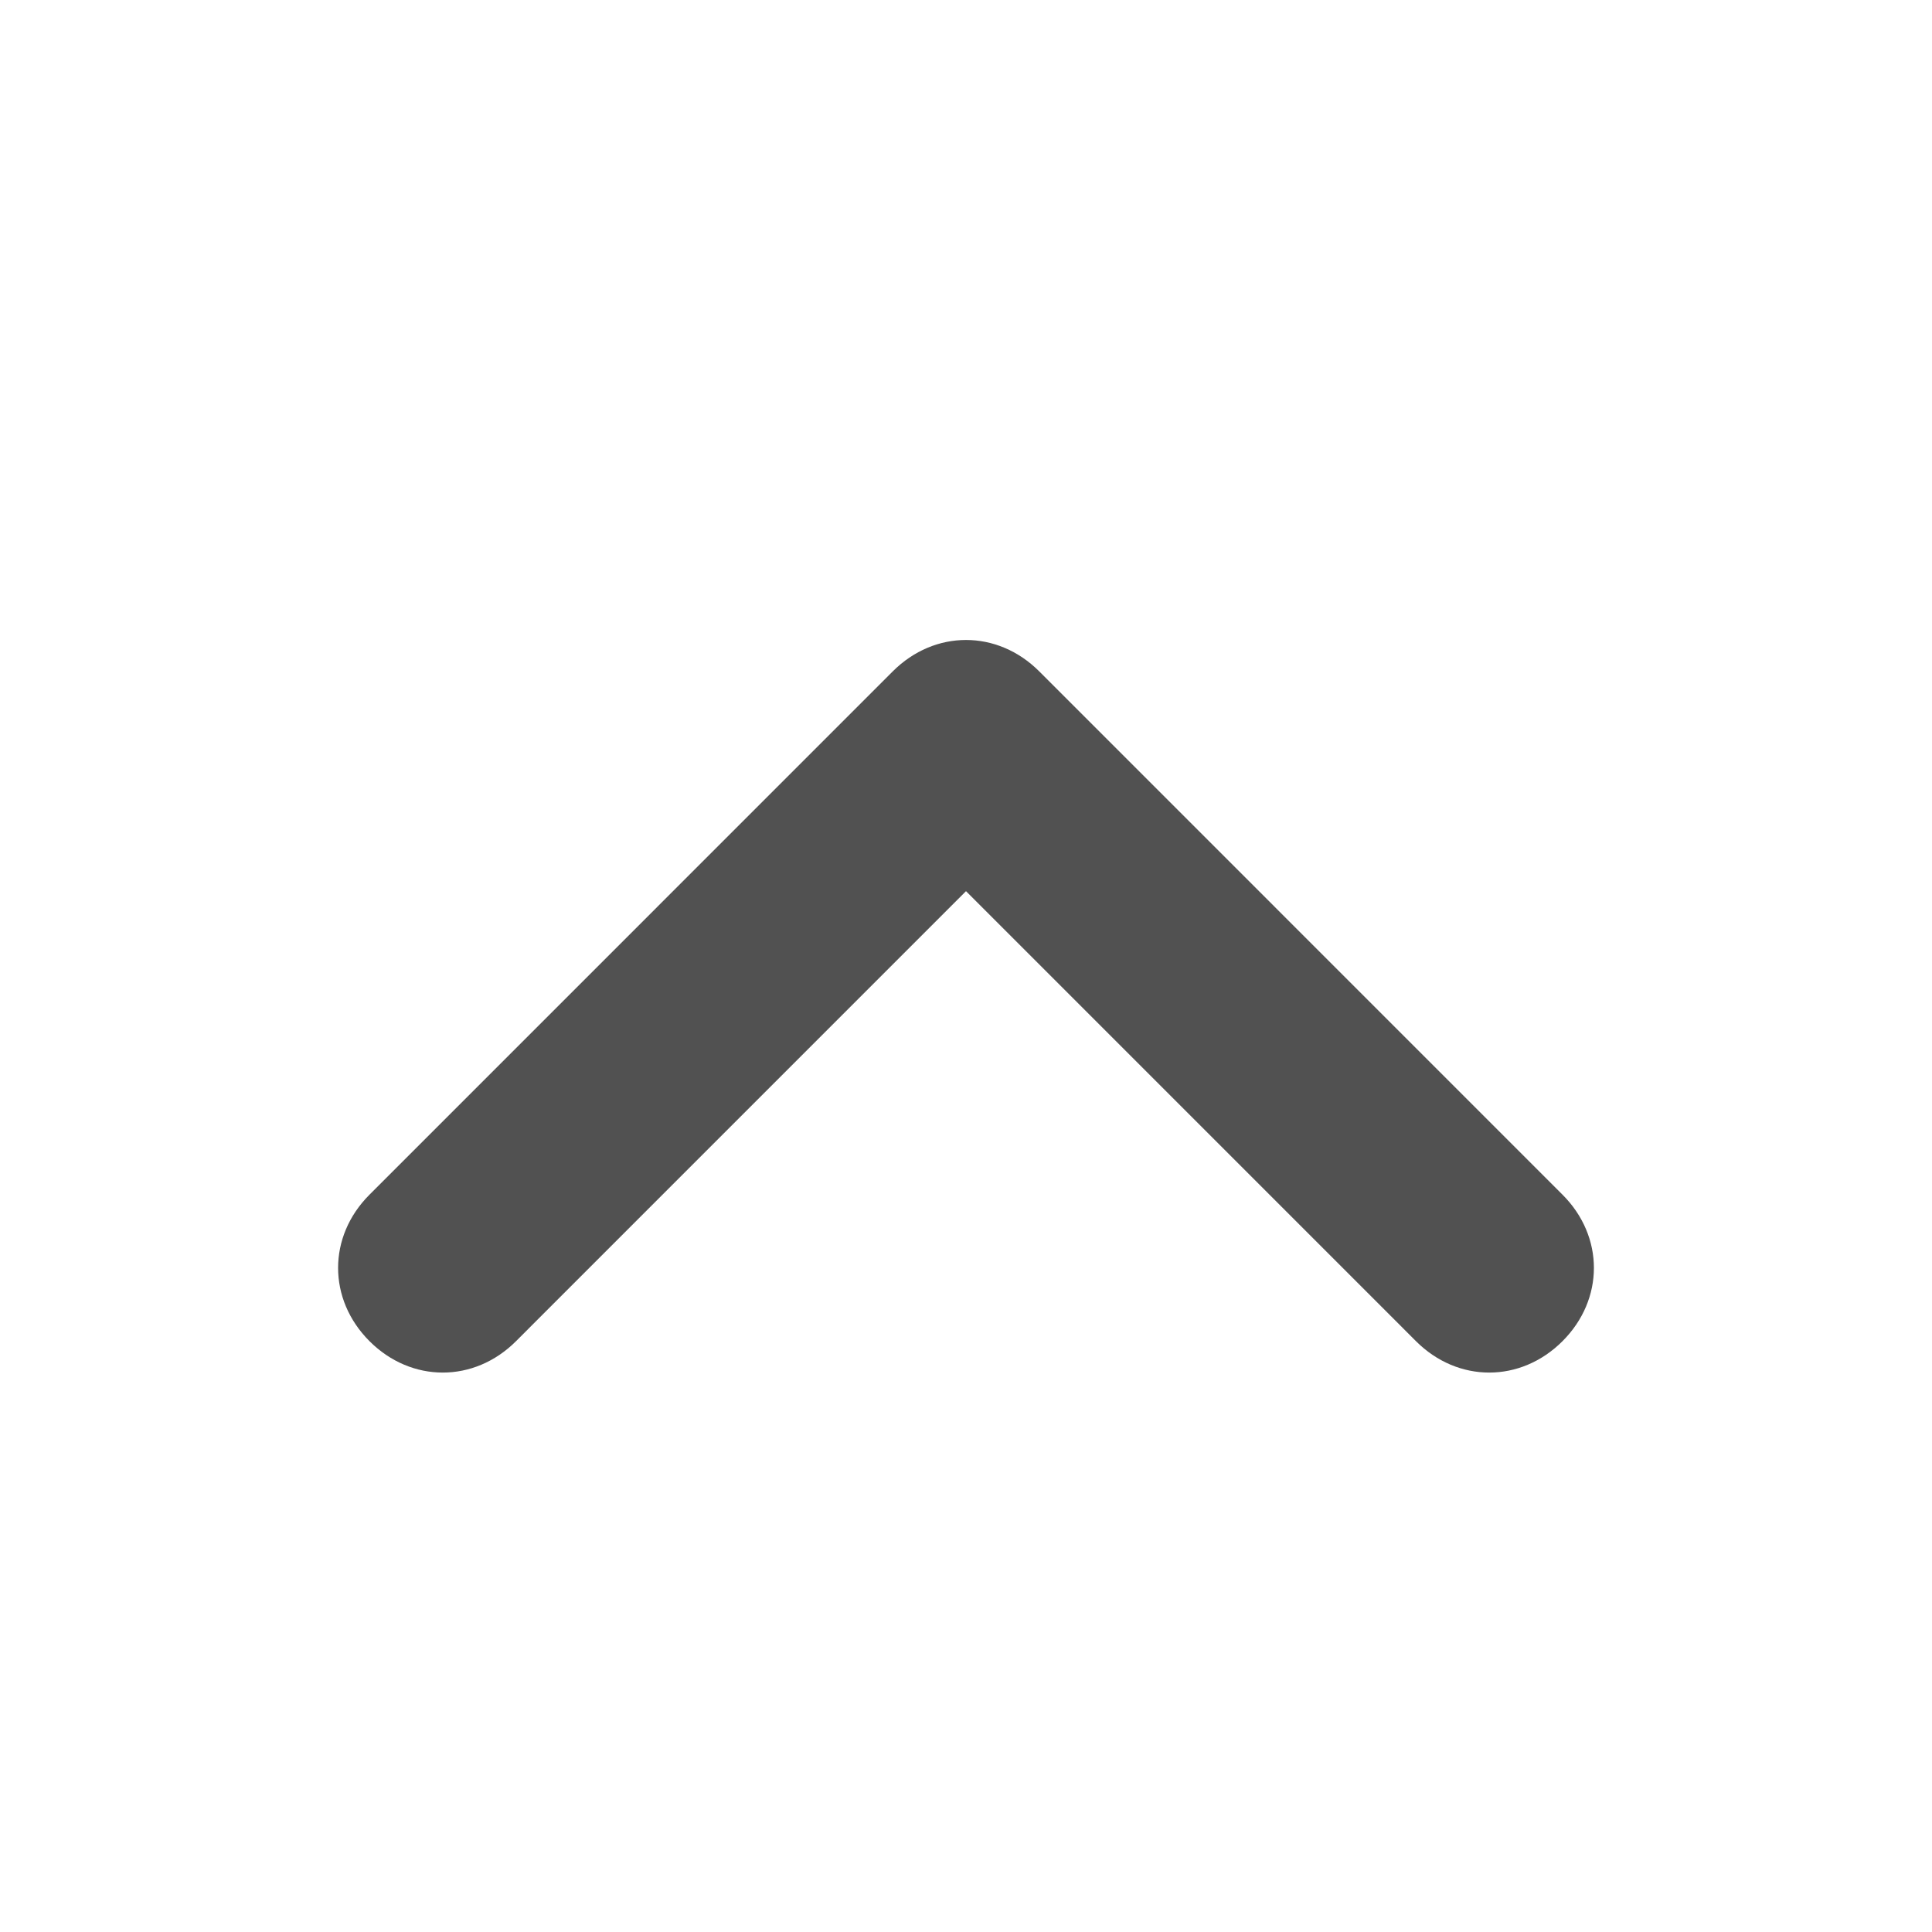
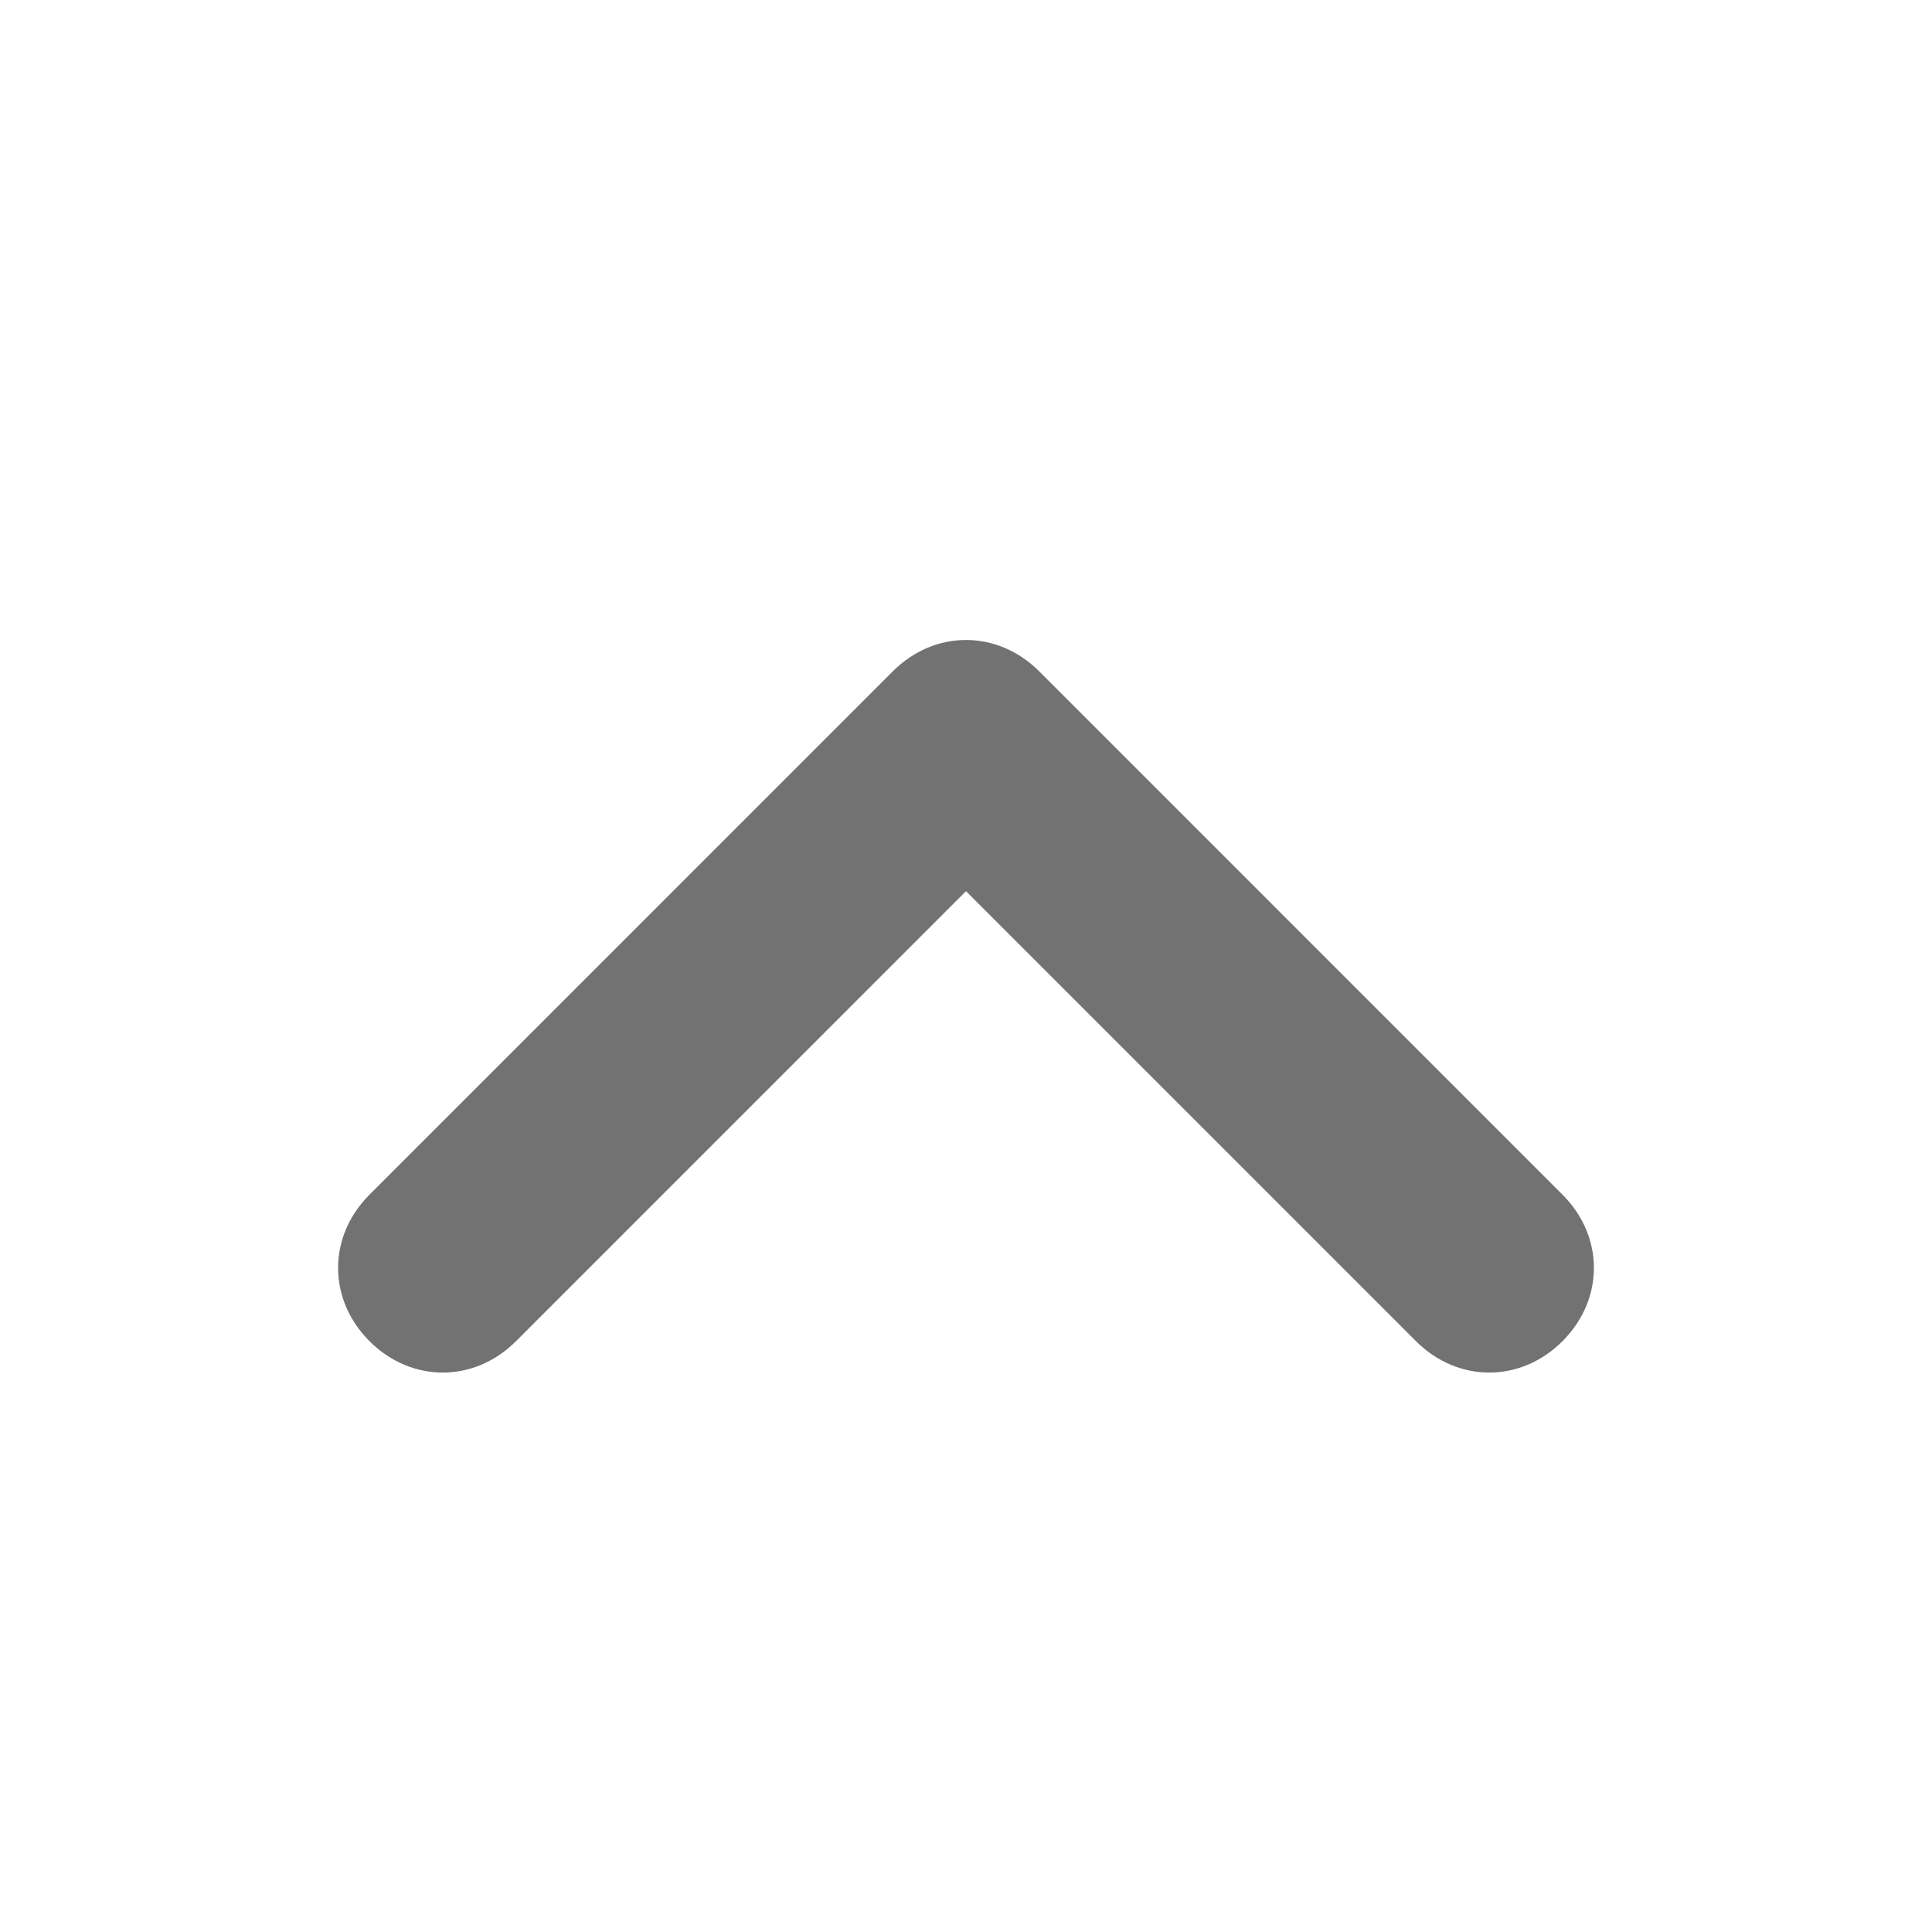
<svg xmlns="http://www.w3.org/2000/svg" version="1.1" id="图层_1" x="0px" y="0px" width="64px" height="64px" viewBox="0 0 64 64" enable-background="new 0 0 64 64" xml:space="preserve">
-   <path fill="#515151" d="M32,29.521L17.094,44.428c-1.387,1.387-3.466,1.387-4.854,0c-1.387-1.387-1.387-3.467,0-4.853l17.333-17.334  c1.387-1.388,3.467-1.388,4.854,0L51.76,39.575c1.387,1.386,1.387,3.466,0,4.853s-3.467,1.387-4.854,0L32,29.521z" />
+   <path fill="#727272" d="M32,29.521L17.094,44.428c-1.387,1.387-3.466,1.387-4.854,0c-1.387-1.387-1.387-3.467,0-4.853l17.333-17.334  c1.387-1.388,3.467-1.388,4.854,0L51.76,39.575c1.387,1.386,1.387,3.466,0,4.853s-3.467,1.387-4.854,0L32,29.521z" />
</svg>
